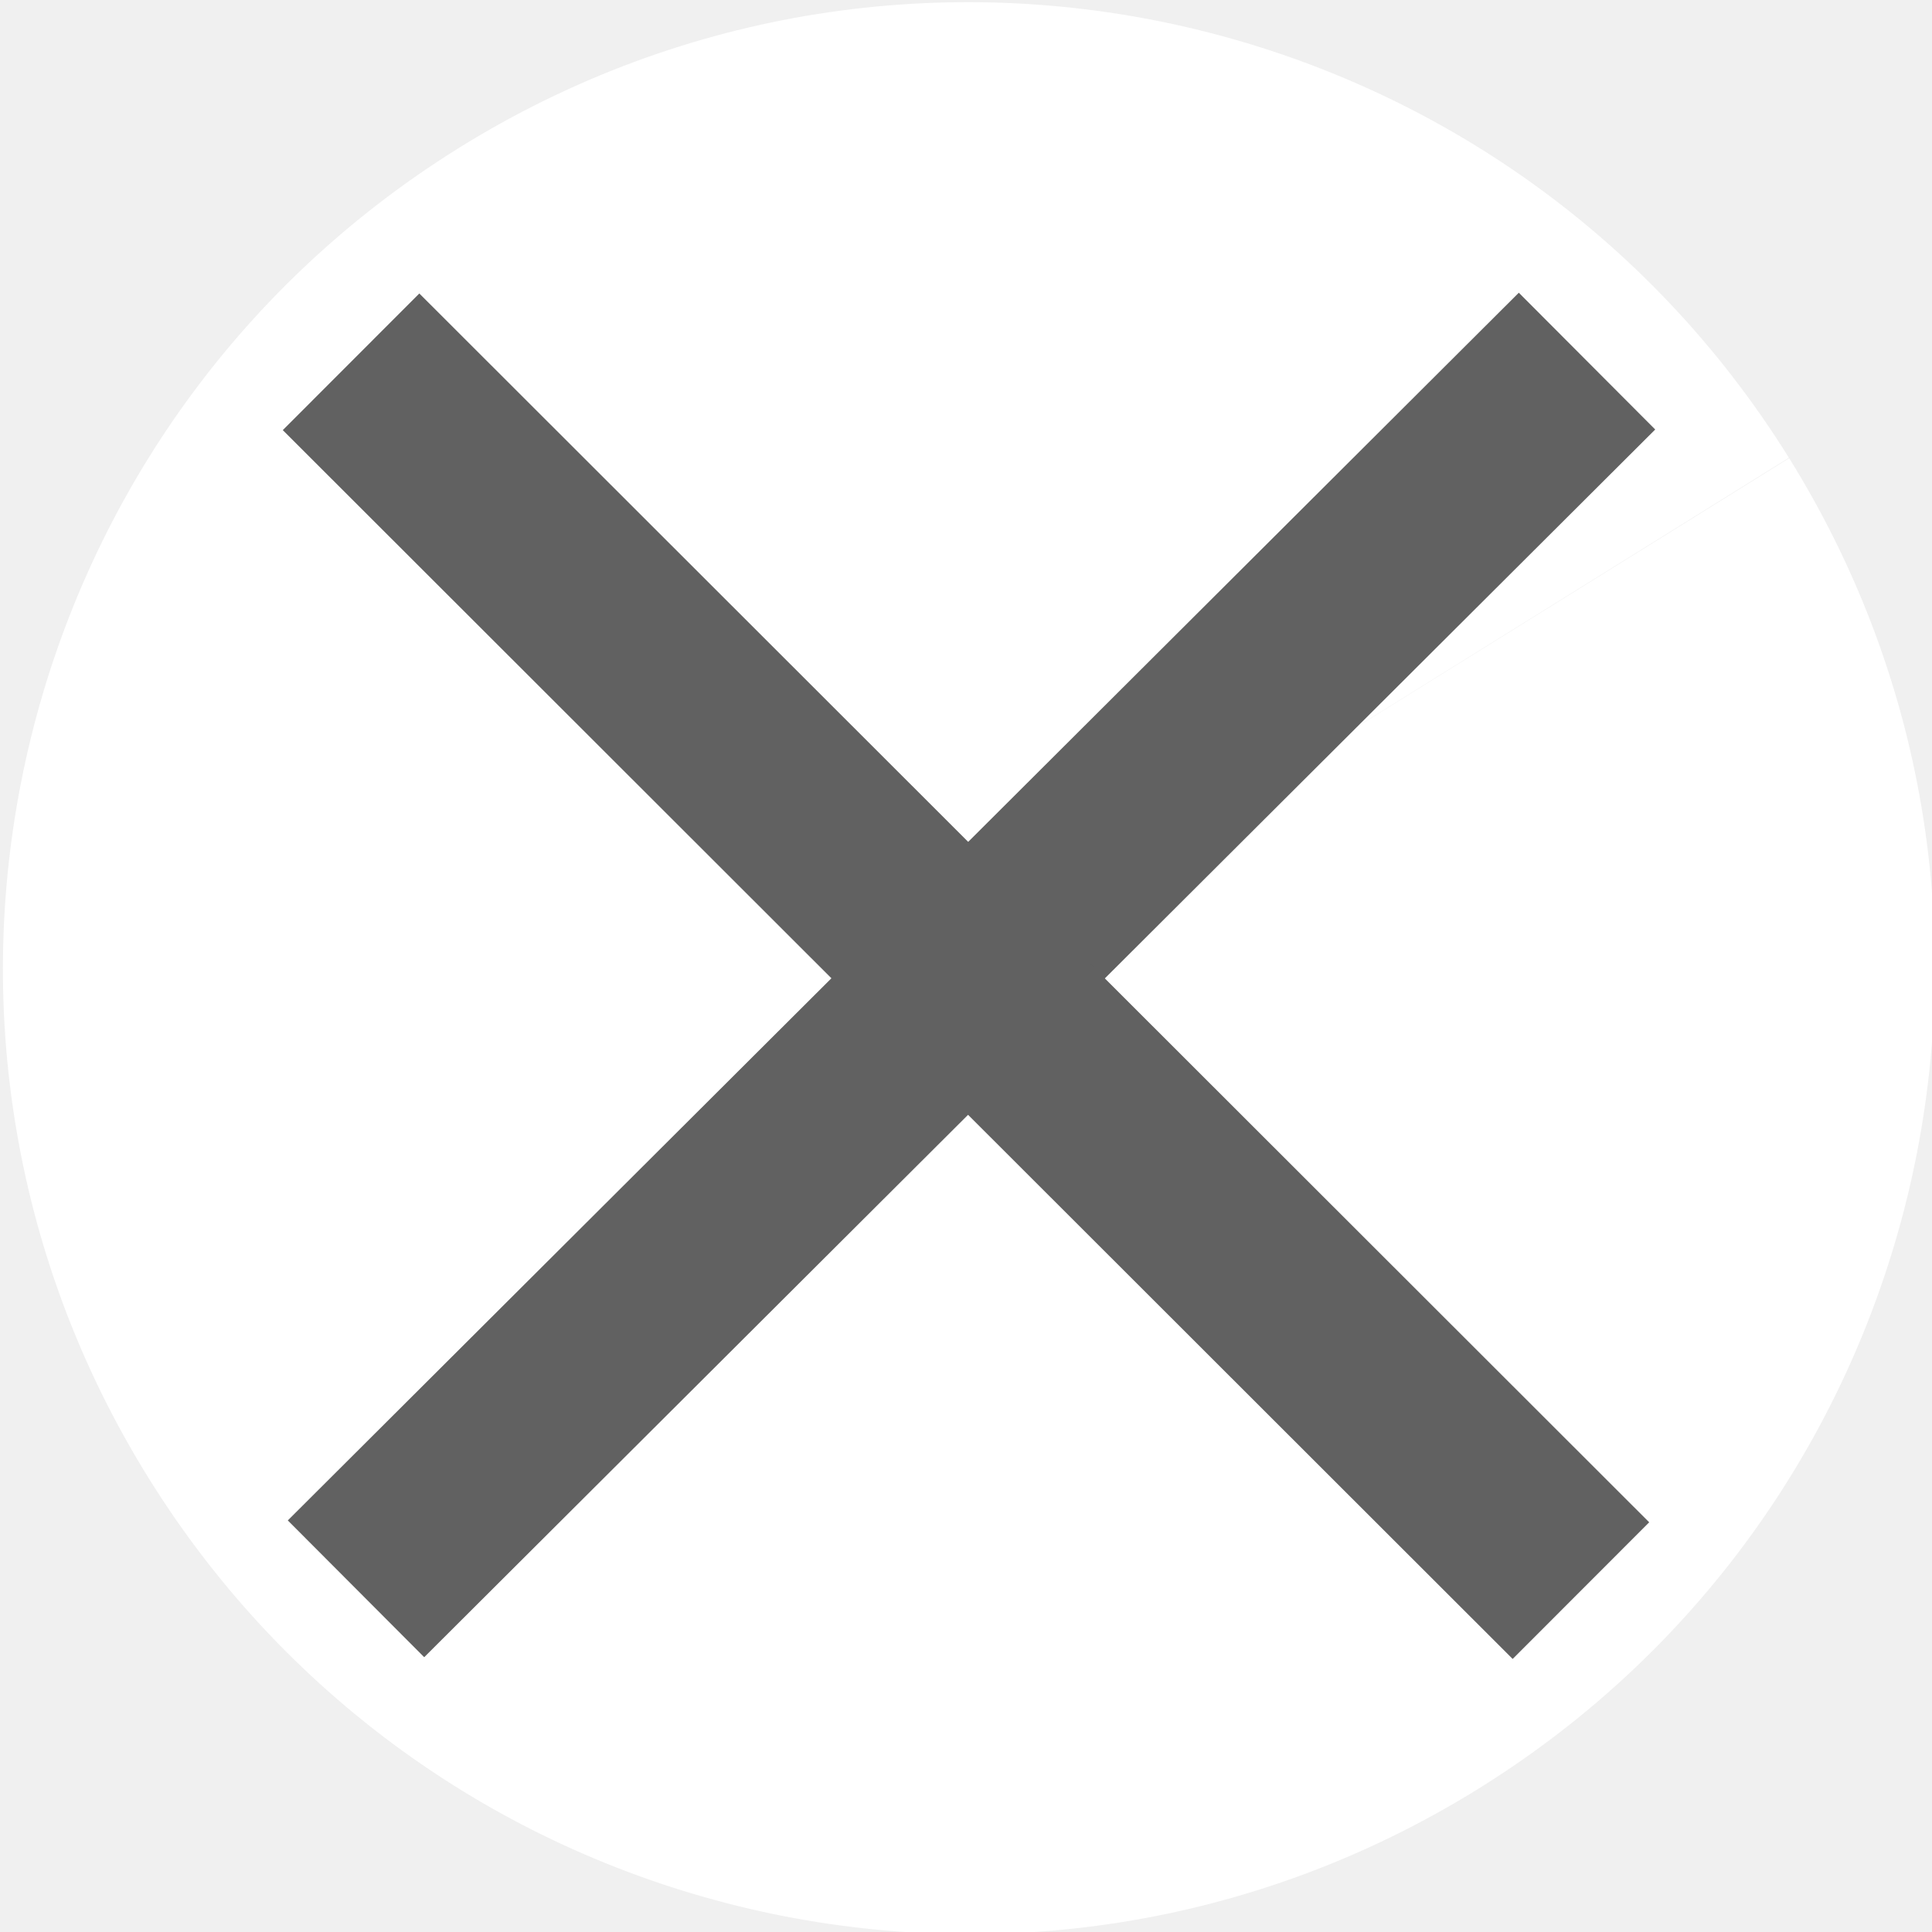
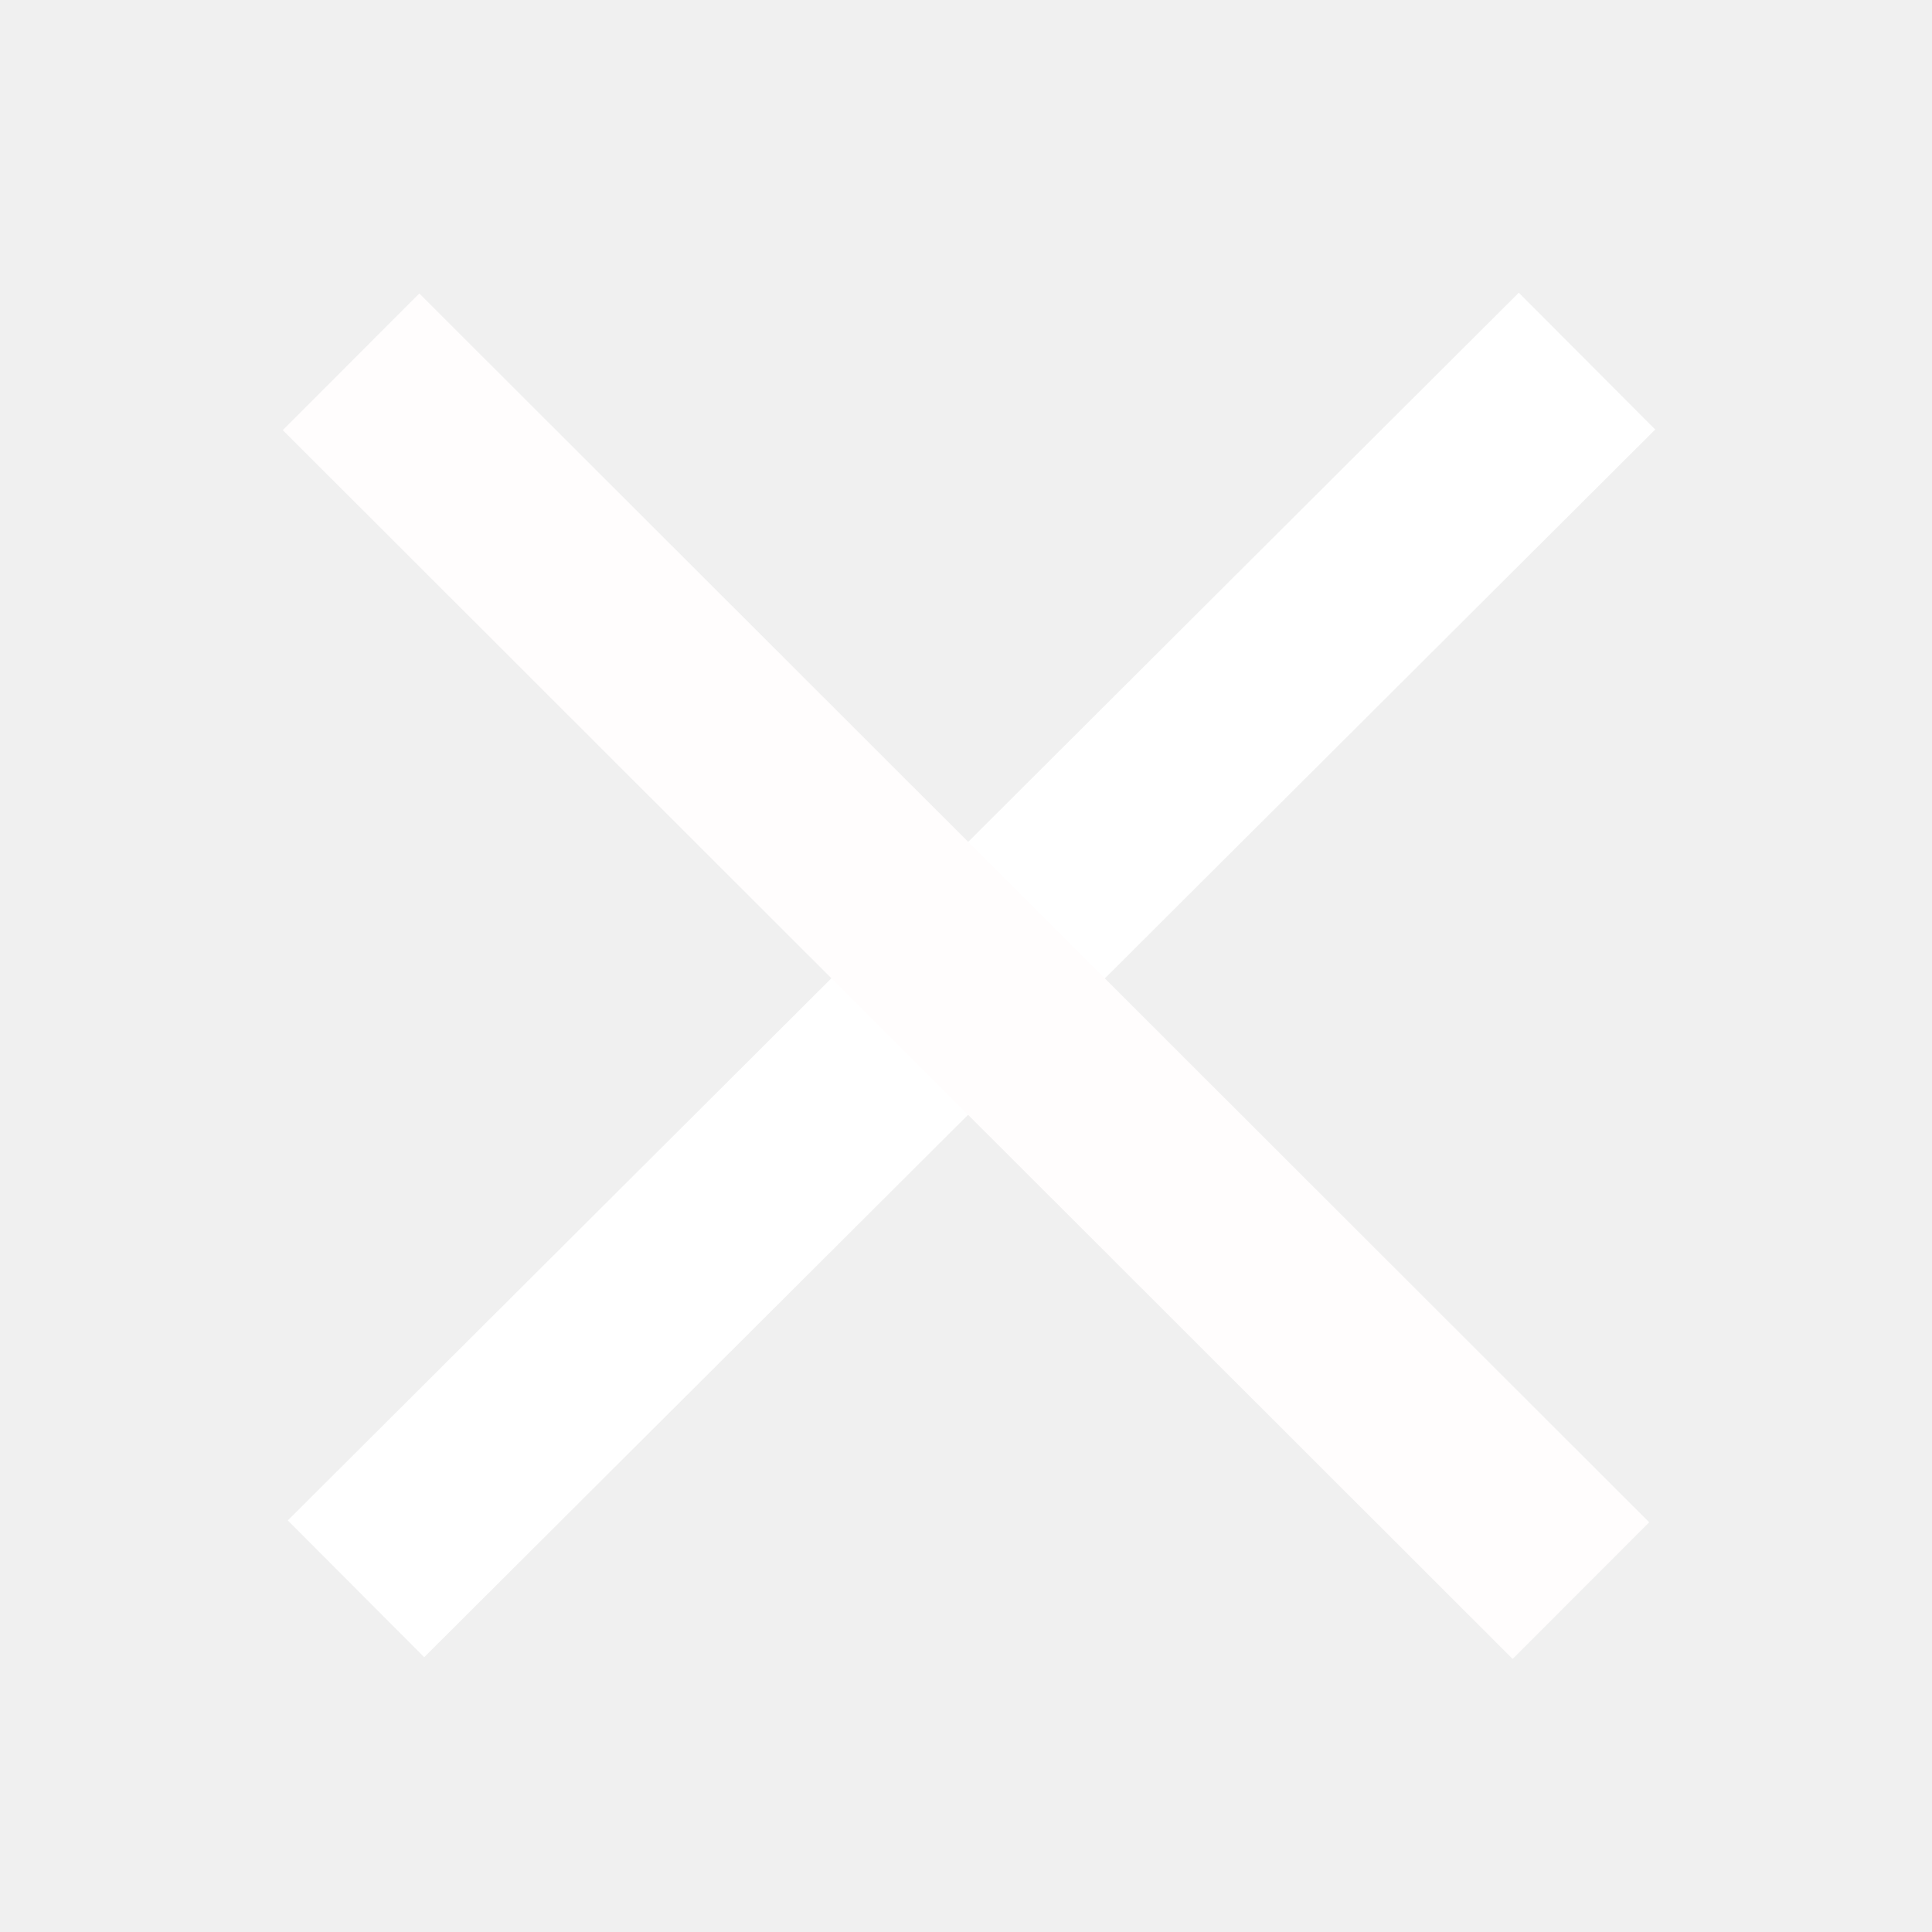
- <svg xmlns="http://www.w3.org/2000/svg" width="200.027mm" height="200.027mm" viewBox="0 0 200.027 200.027" version="1.1" id="svg8">
+ <svg xmlns="http://www.w3.org/2000/svg" id="svg8" version="1.1" viewBox="0 0 200.027 200.027" height="200.027mm" width="200.027mm">
  <defs id="defs2" />
  <g id="layer1">
-     <path style="fill:#ffffff;fill-opacity:1;fill-rule:evenodd;stroke:#ff0000;stroke-width:0;stroke-miterlimit:4;stroke-dasharray:none;stroke-opacity:1" id="path833" d="m 132.264,138.094 a 100,100 0 0 1 -99.987,100 A 100,100 0 0 1 -67.736,138.12 100,100 0 0 1 32.226,38.094 100,100 0 0 1 132.264,138.044 l -100,0.051 z" transform="rotate(-31.8712)" />
-     <rect style="fill:#616161;fill-opacity:1;fill-rule:evenodd;stroke:#ff0000;stroke-width:0;stroke-miterlimit:4;stroke-dasharray:none;stroke-opacity:1" id="rect835" width="180" height="20" x="-89.939" y="-152.5" transform="rotate(135.0772)" />
-     <rect y="-10.809" x="-232.187" height="20" width="180" id="rect835-6" style="fill:#616161;fill-opacity:1;fill-rule:evenodd;stroke:#ff0000;stroke-width:0;stroke-miterlimit:4;stroke-dasharray:none;stroke-opacity:1" transform="rotate(-135.0246)" />
+     <rect transform="rotate(135.0772)" y="-152.5" x="-89.939" height="20" width="180" id="rect835" style="fill:#ffffff;fill-opacity:1;fill-rule:evenodd;stroke:#ff0000;stroke-width:0;stroke-miterlimit:4;stroke-dasharray:none;stroke-opacity:1" />
+     <rect transform="rotate(-135.0246)" style="fill:#fffdfd;fill-opacity:1;fill-rule:evenodd;stroke:#ff0000;stroke-width:0;stroke-miterlimit:4;stroke-dasharray:none;stroke-opacity:1" id="rect835-6" width="180" height="20" x="-232.187" y="-10.809" />
  </g>
</svg>
